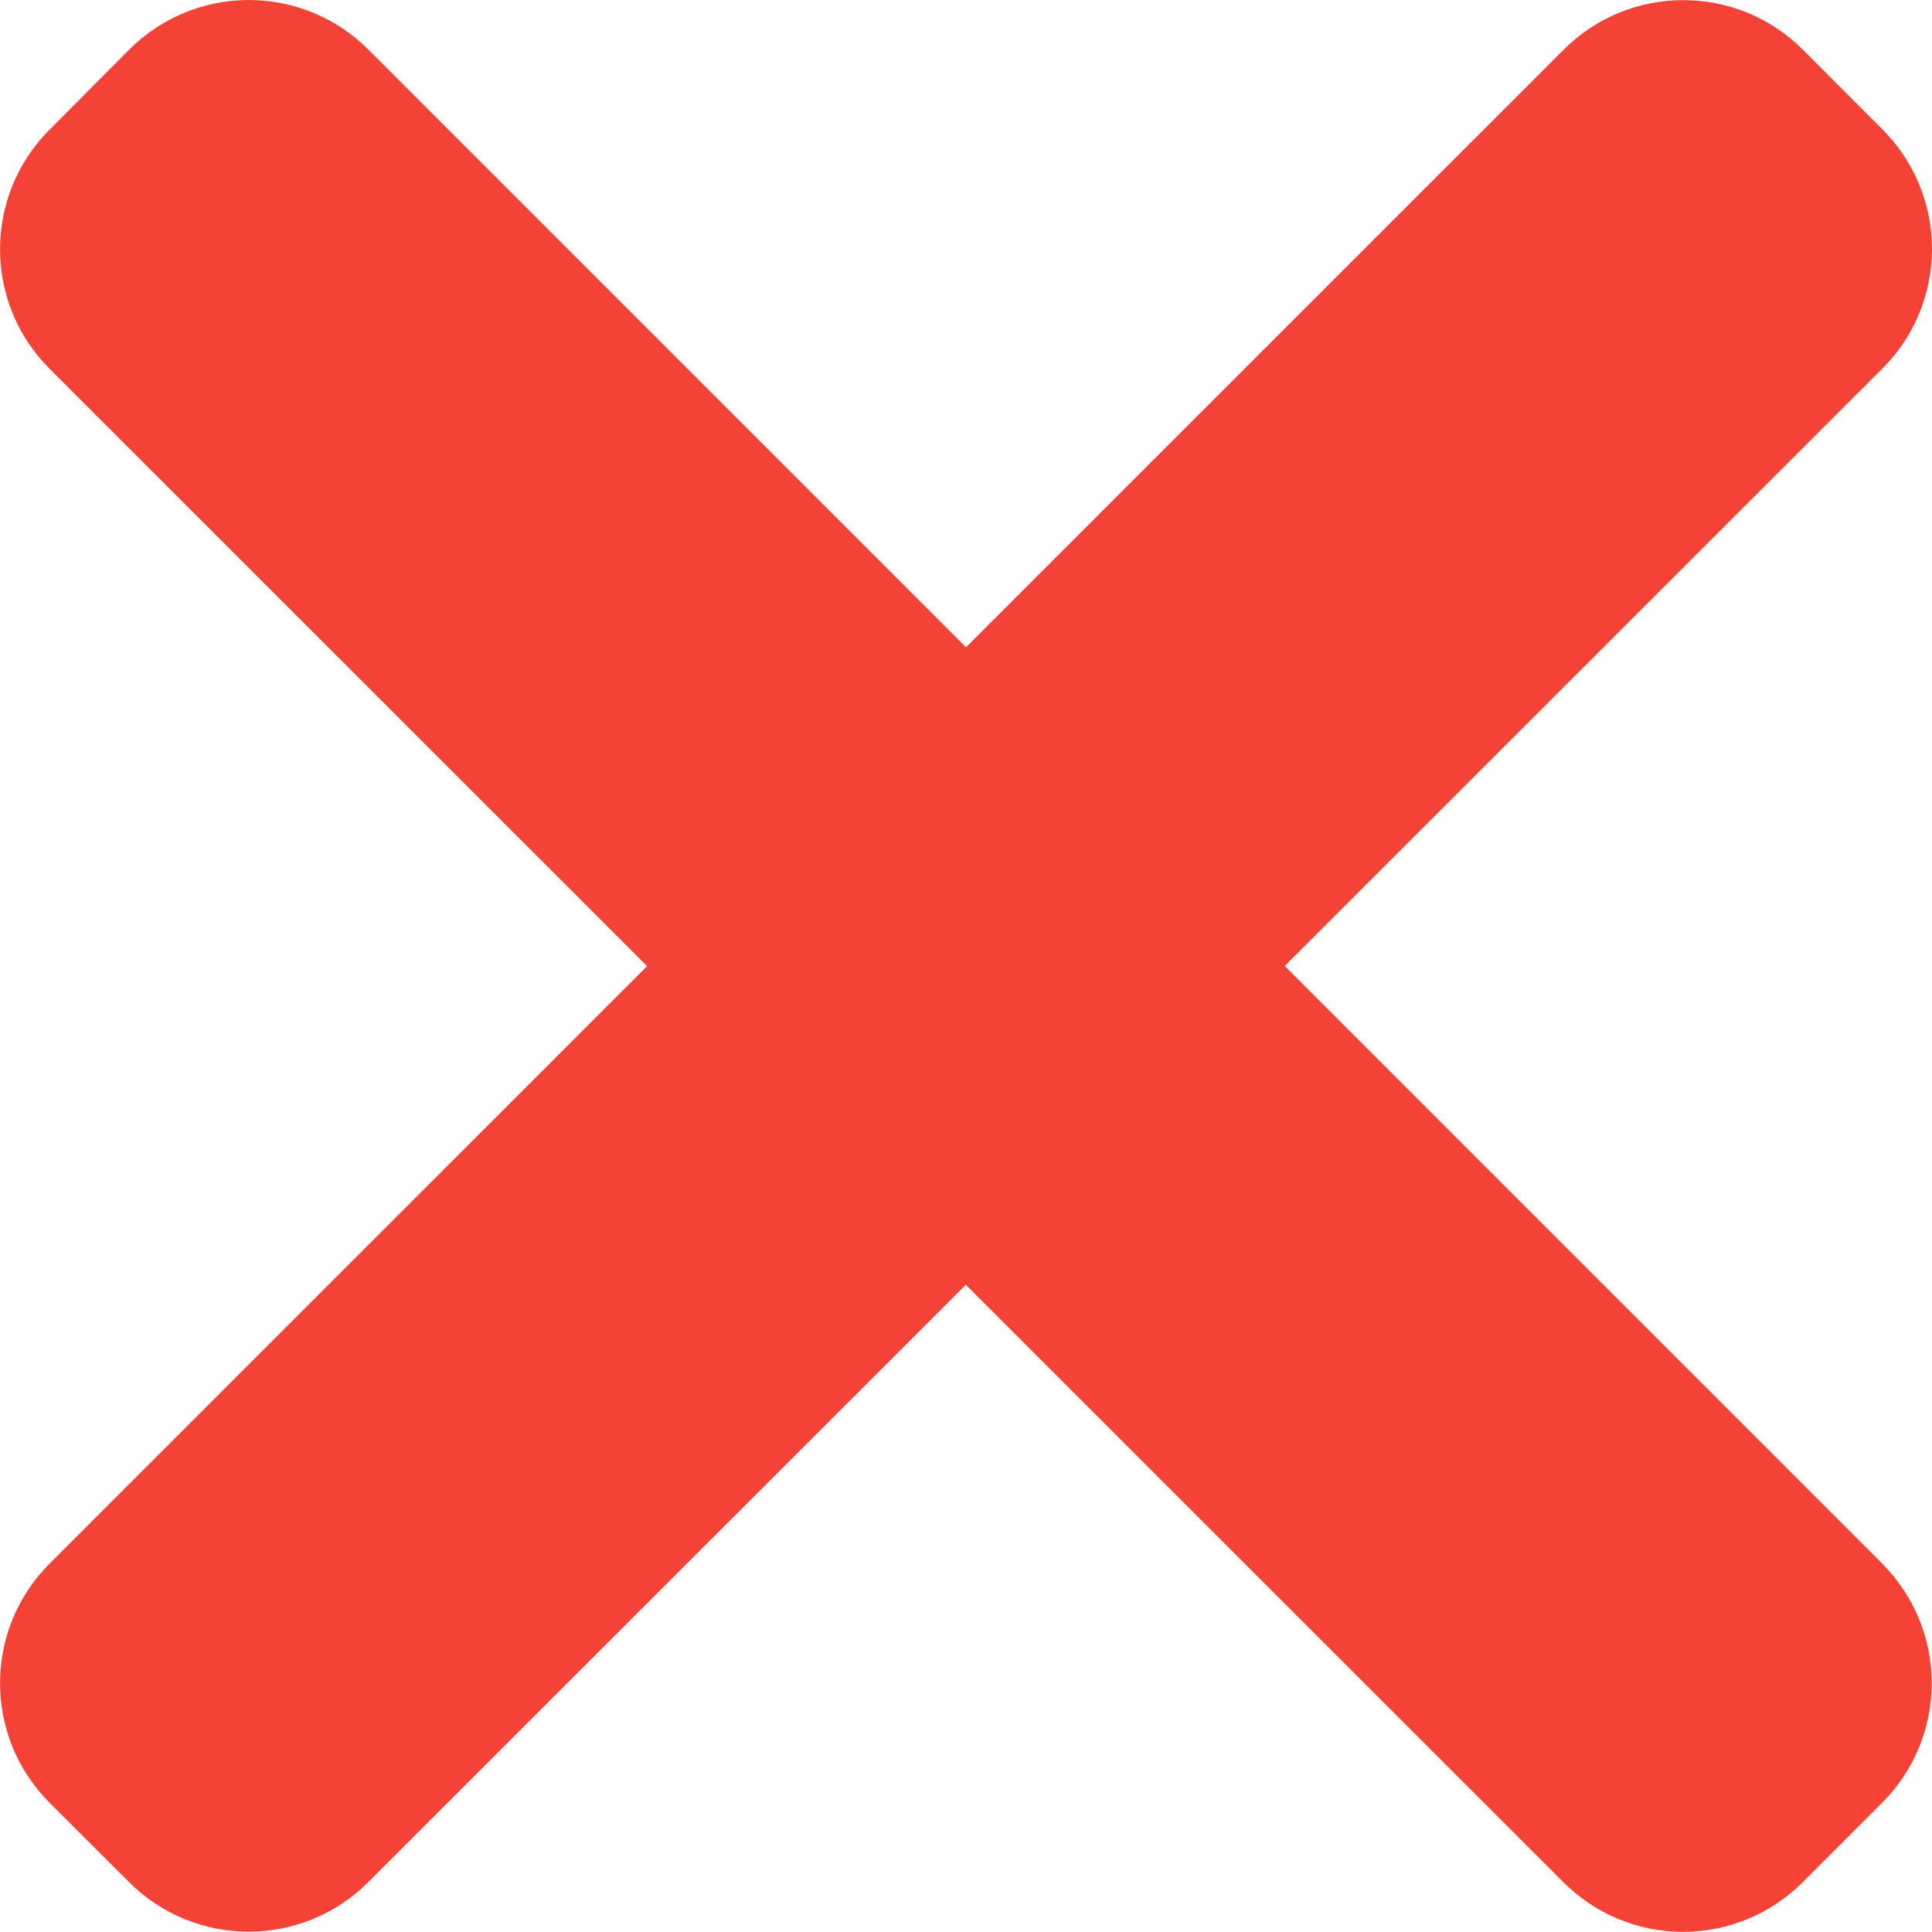
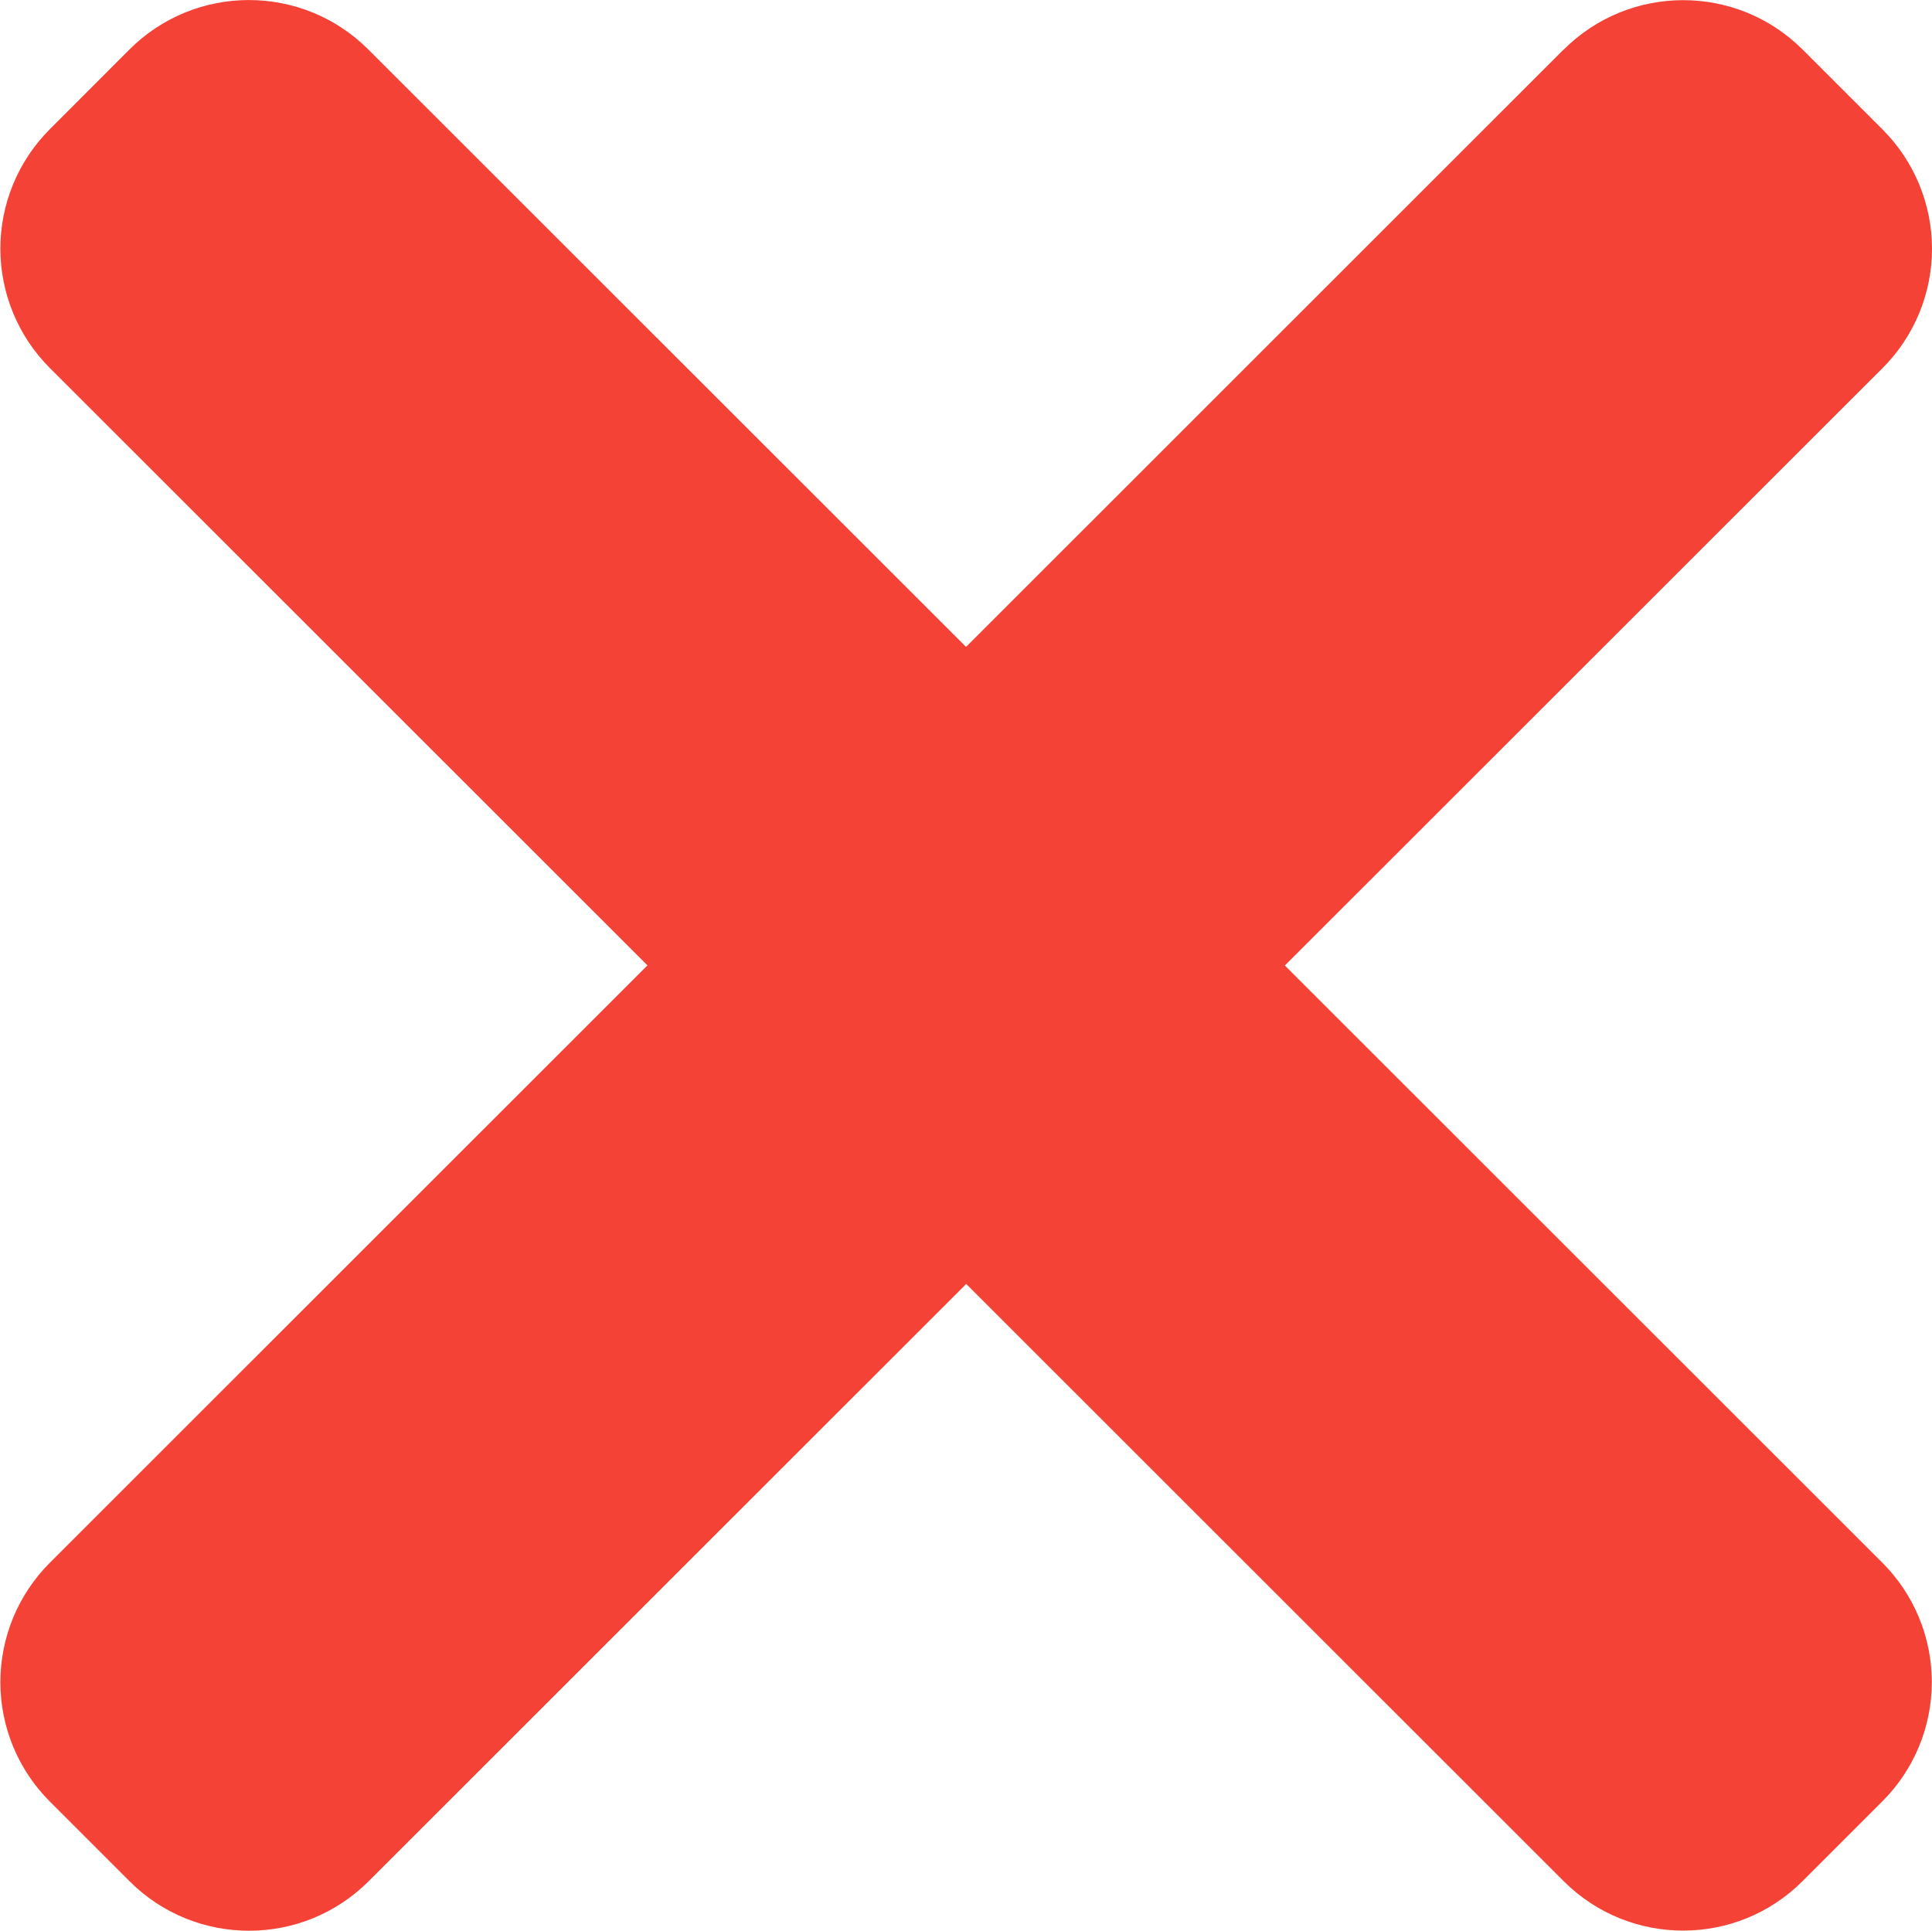
- <svg xmlns="http://www.w3.org/2000/svg" width="14" height="14" viewBox="0 0 14 14">
-   <defs>
-     <style>.a{fill:#f44336;}</style>
-   </defs>
-   <path class="a" d="M13.64,11.691,2.669.719a1.224,1.224,0,0,0-1.732,0L.359,1.3a1.225,1.225,0,0,0,0,1.732L11.33,14a1.224,1.224,0,0,0,1.732,0l.577-.577a1.224,1.224,0,0,0,0-1.732Zm0,0" transform="translate(0 -0.36)" />
-   <path class="a" d="M11.331.721.359,11.692a1.225,1.225,0,0,0,0,1.732L.936,14a1.225,1.225,0,0,0,1.732,0L13.641,3.031a1.224,1.224,0,0,0,0-1.732L13.064.721a1.225,1.225,0,0,0-1.733,0Zm0,0" transform="translate(0 -0.361)" />
+ <svg xmlns="http://www.w3.org/2000/svg" id="ic-cancel" width="15.482" height="15.473" viewBox="0 0 15.482 15.473">
+   <path id="Path_210" data-name="Path 210" d="M15.084,12.884,2.952.757a1.354,1.354,0,0,0-1.915,0L.4,1.395a1.353,1.353,0,0,0,0,1.915L12.53,15.436a1.354,1.354,0,0,0,1.915,0l.638-.638a1.352,1.352,0,0,0,0-1.915Zm0,0" transform="translate(0 -0.36)" fill="#f44336" />
+   <path id="Path_211" data-name="Path 211" d="M12.53.758.4,12.885A1.353,1.353,0,0,0,.4,14.8l.638.638a1.355,1.355,0,0,0,1.916,0L15.085,3.312a1.352,1.352,0,0,0,0-1.914L14.446.759a1.355,1.355,0,0,0-1.916,0Zm0,0" transform="translate(0 -0.361)" fill="#f44336" />
</svg>
